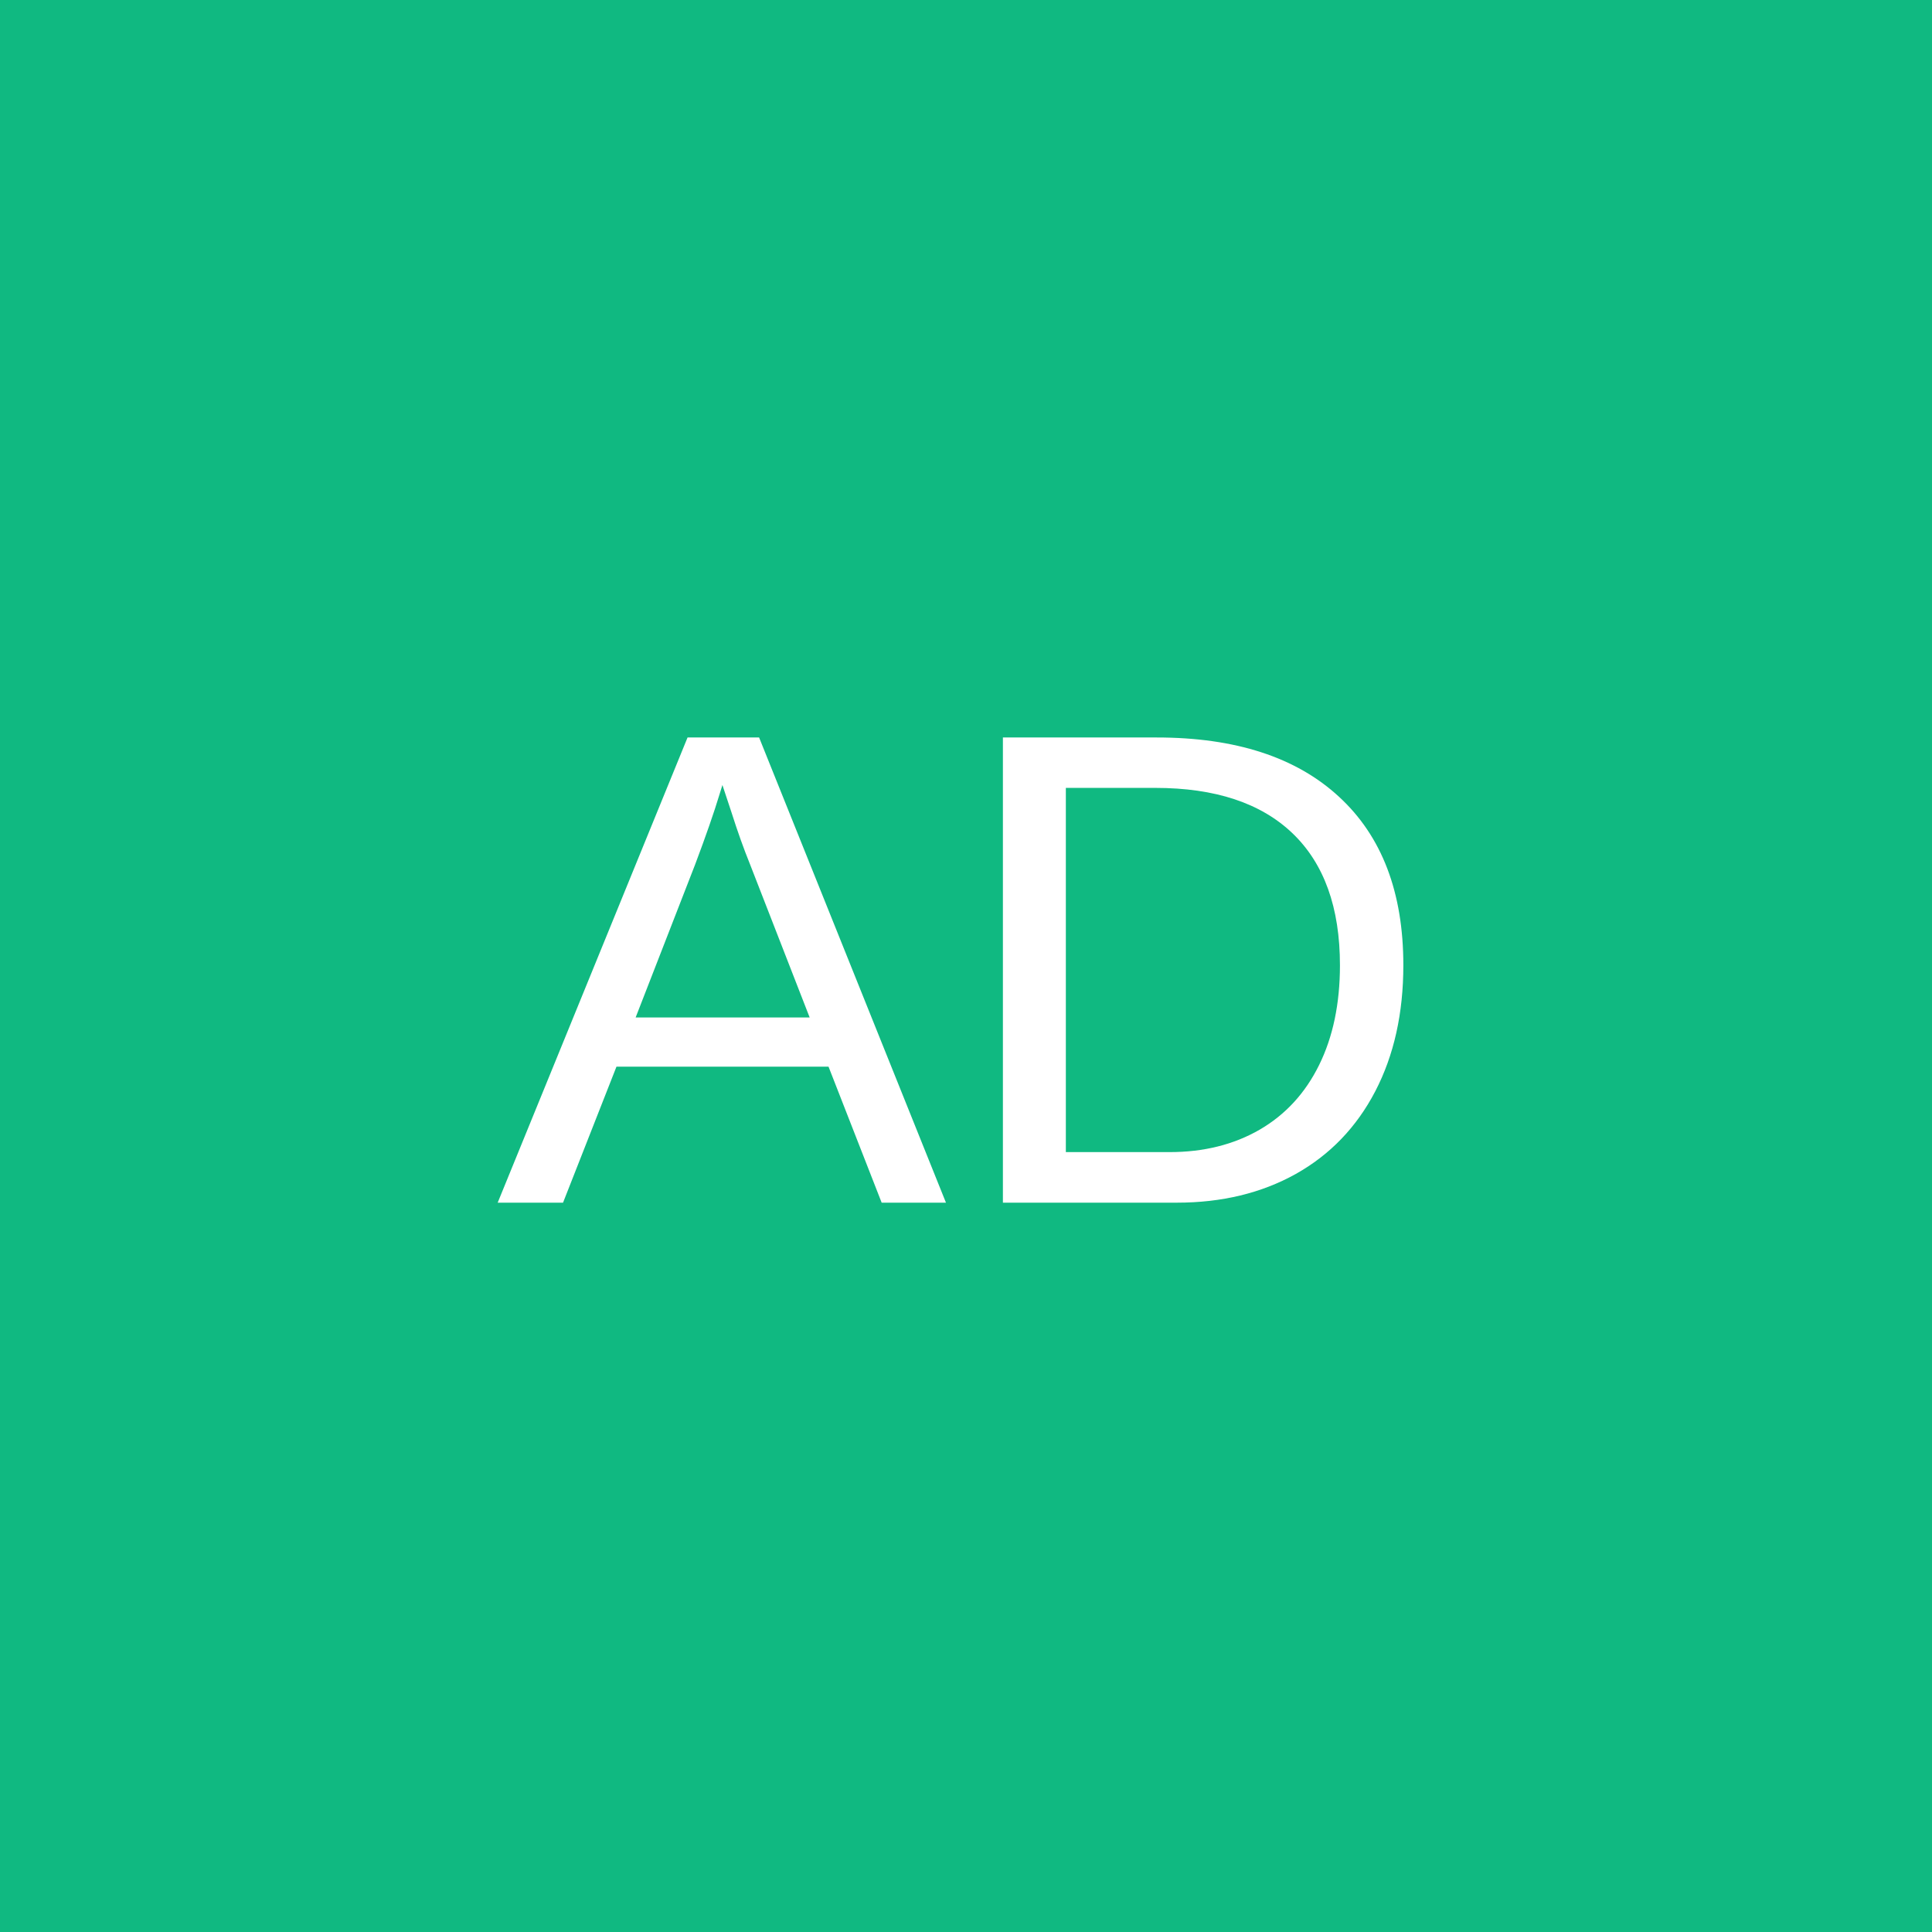
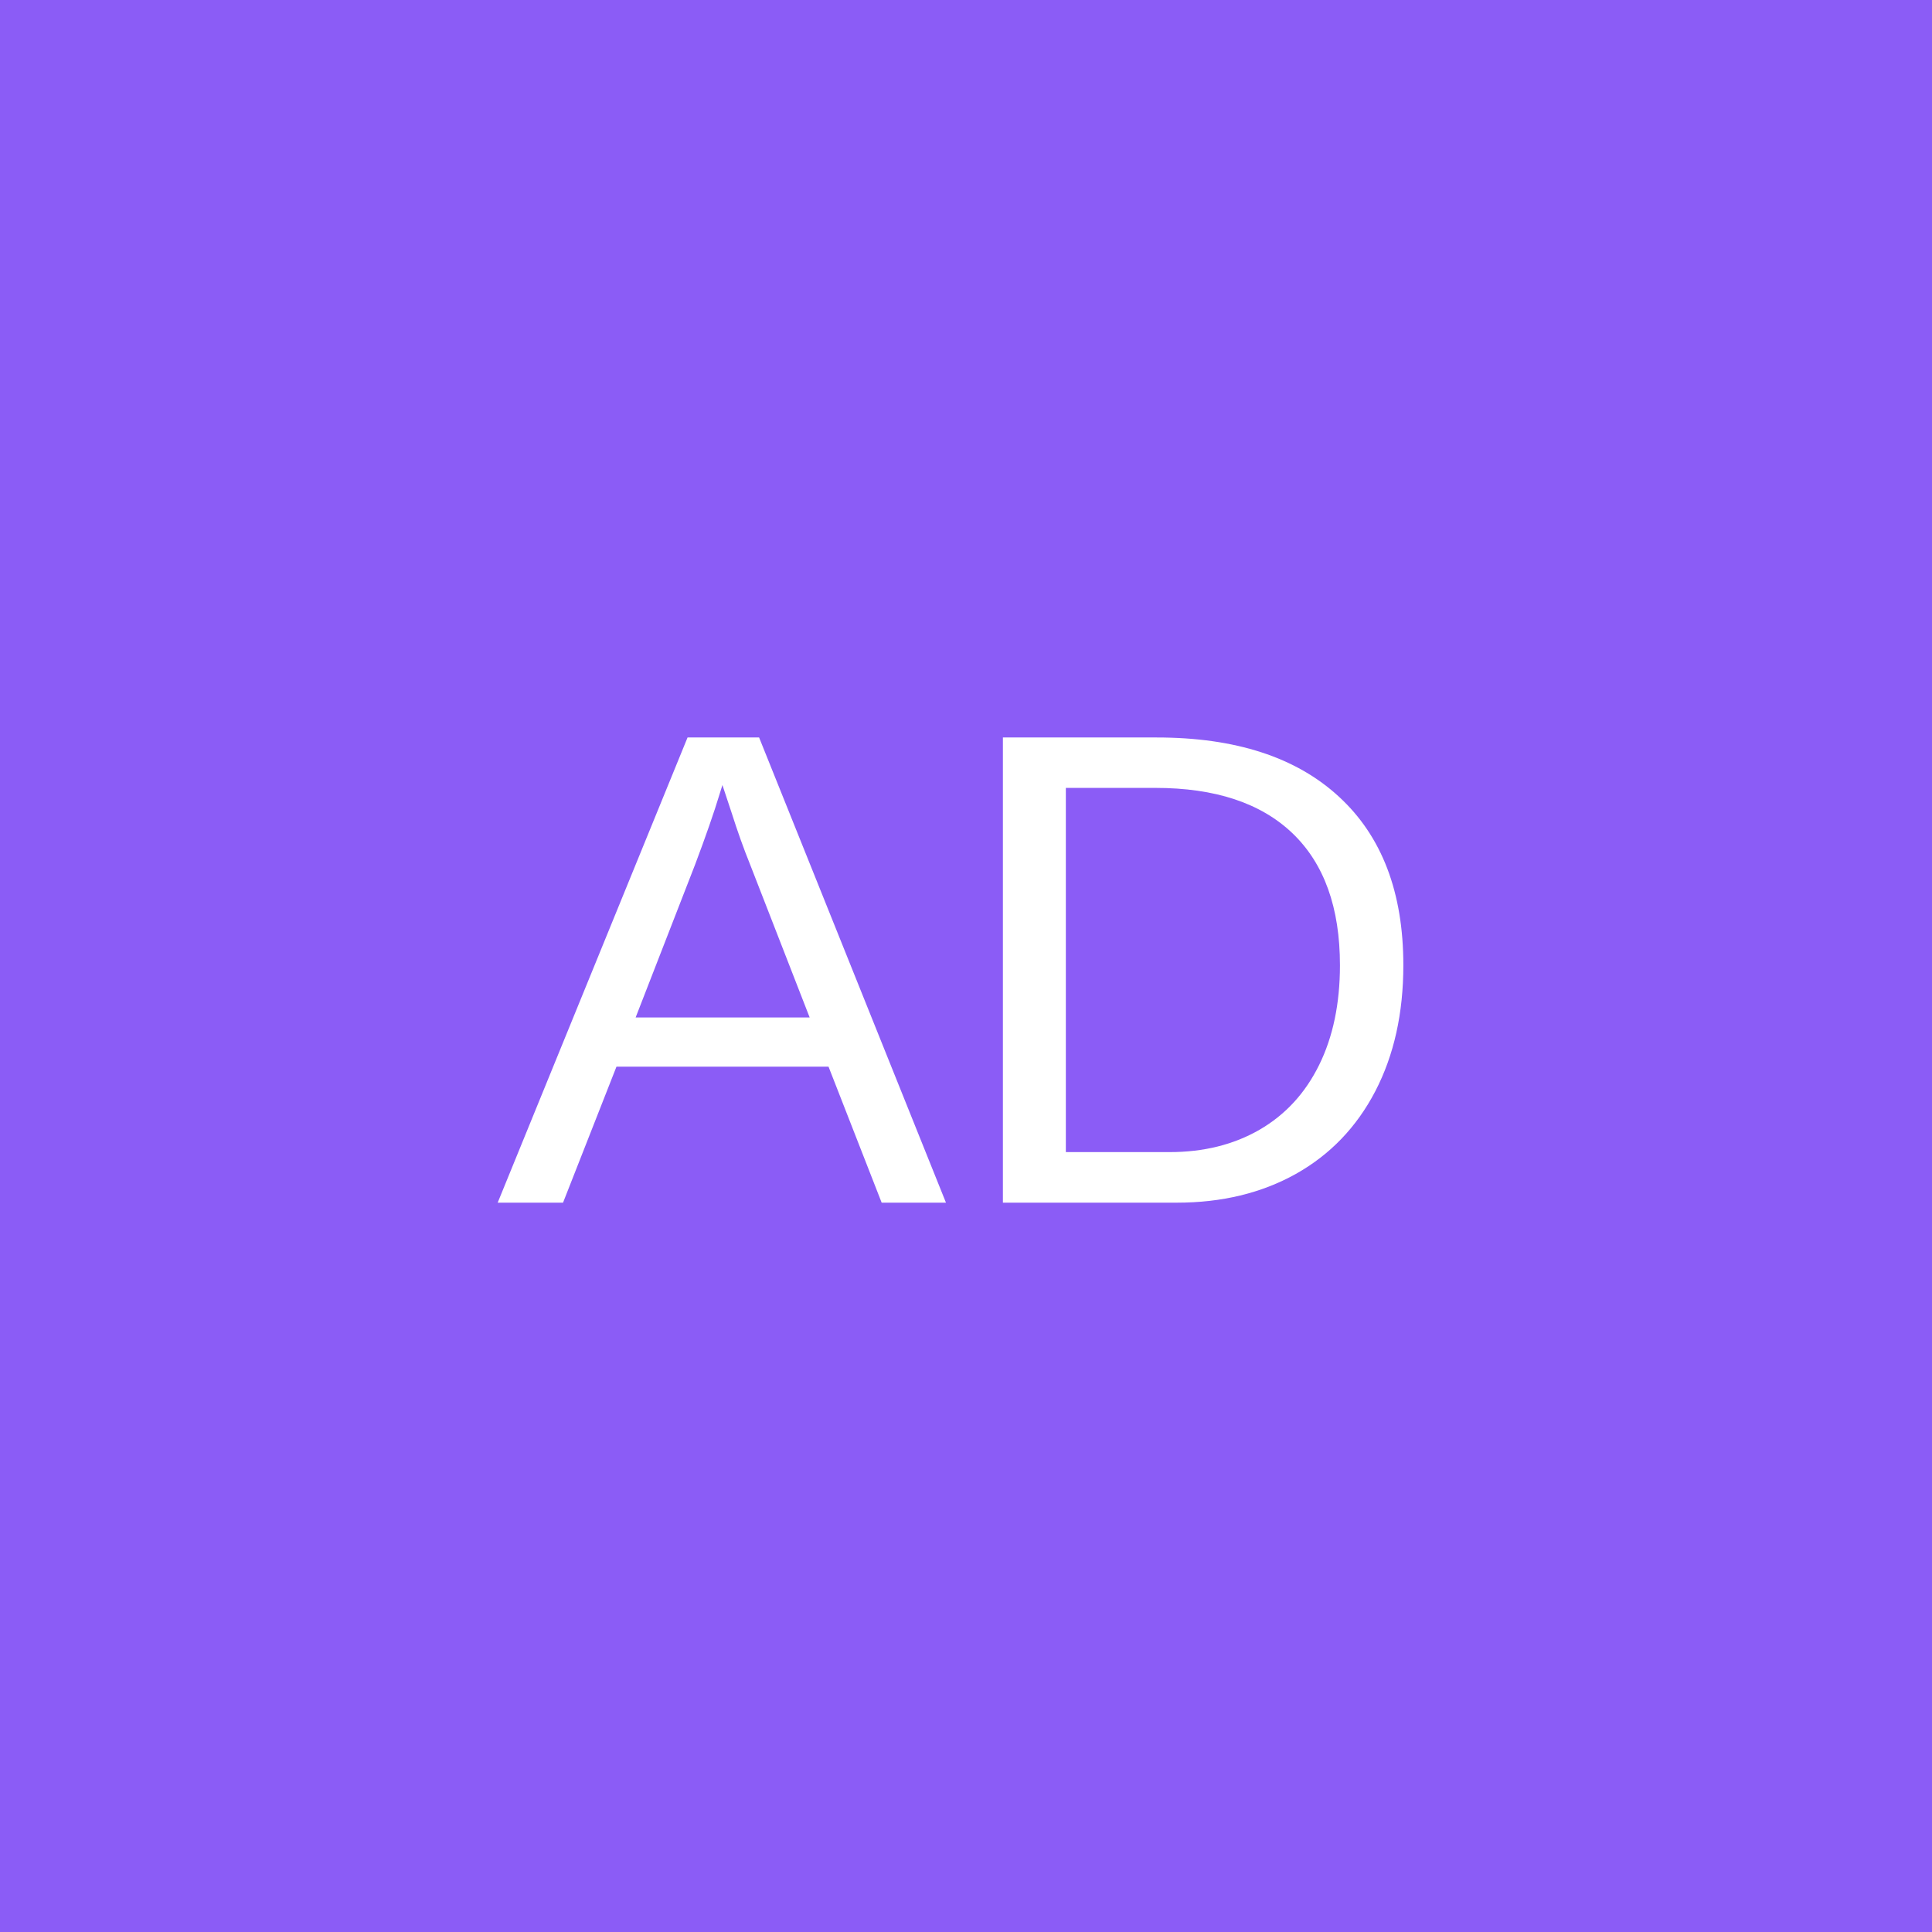
<svg xmlns="http://www.w3.org/2000/svg" width="200" height="200" viewBox="0 0 200 200">
-   <rect width="200" height="200" fill="#10b981" />
+   <rect width="200" height="200" fill="#8b5cf6" />
  <text x="50%" y="50%" font-family="Arial, Helvetica, sans-serif" font-size="70" fill="#ffffff" text-anchor="middle" dy=".35em">AD</text>
</svg>
